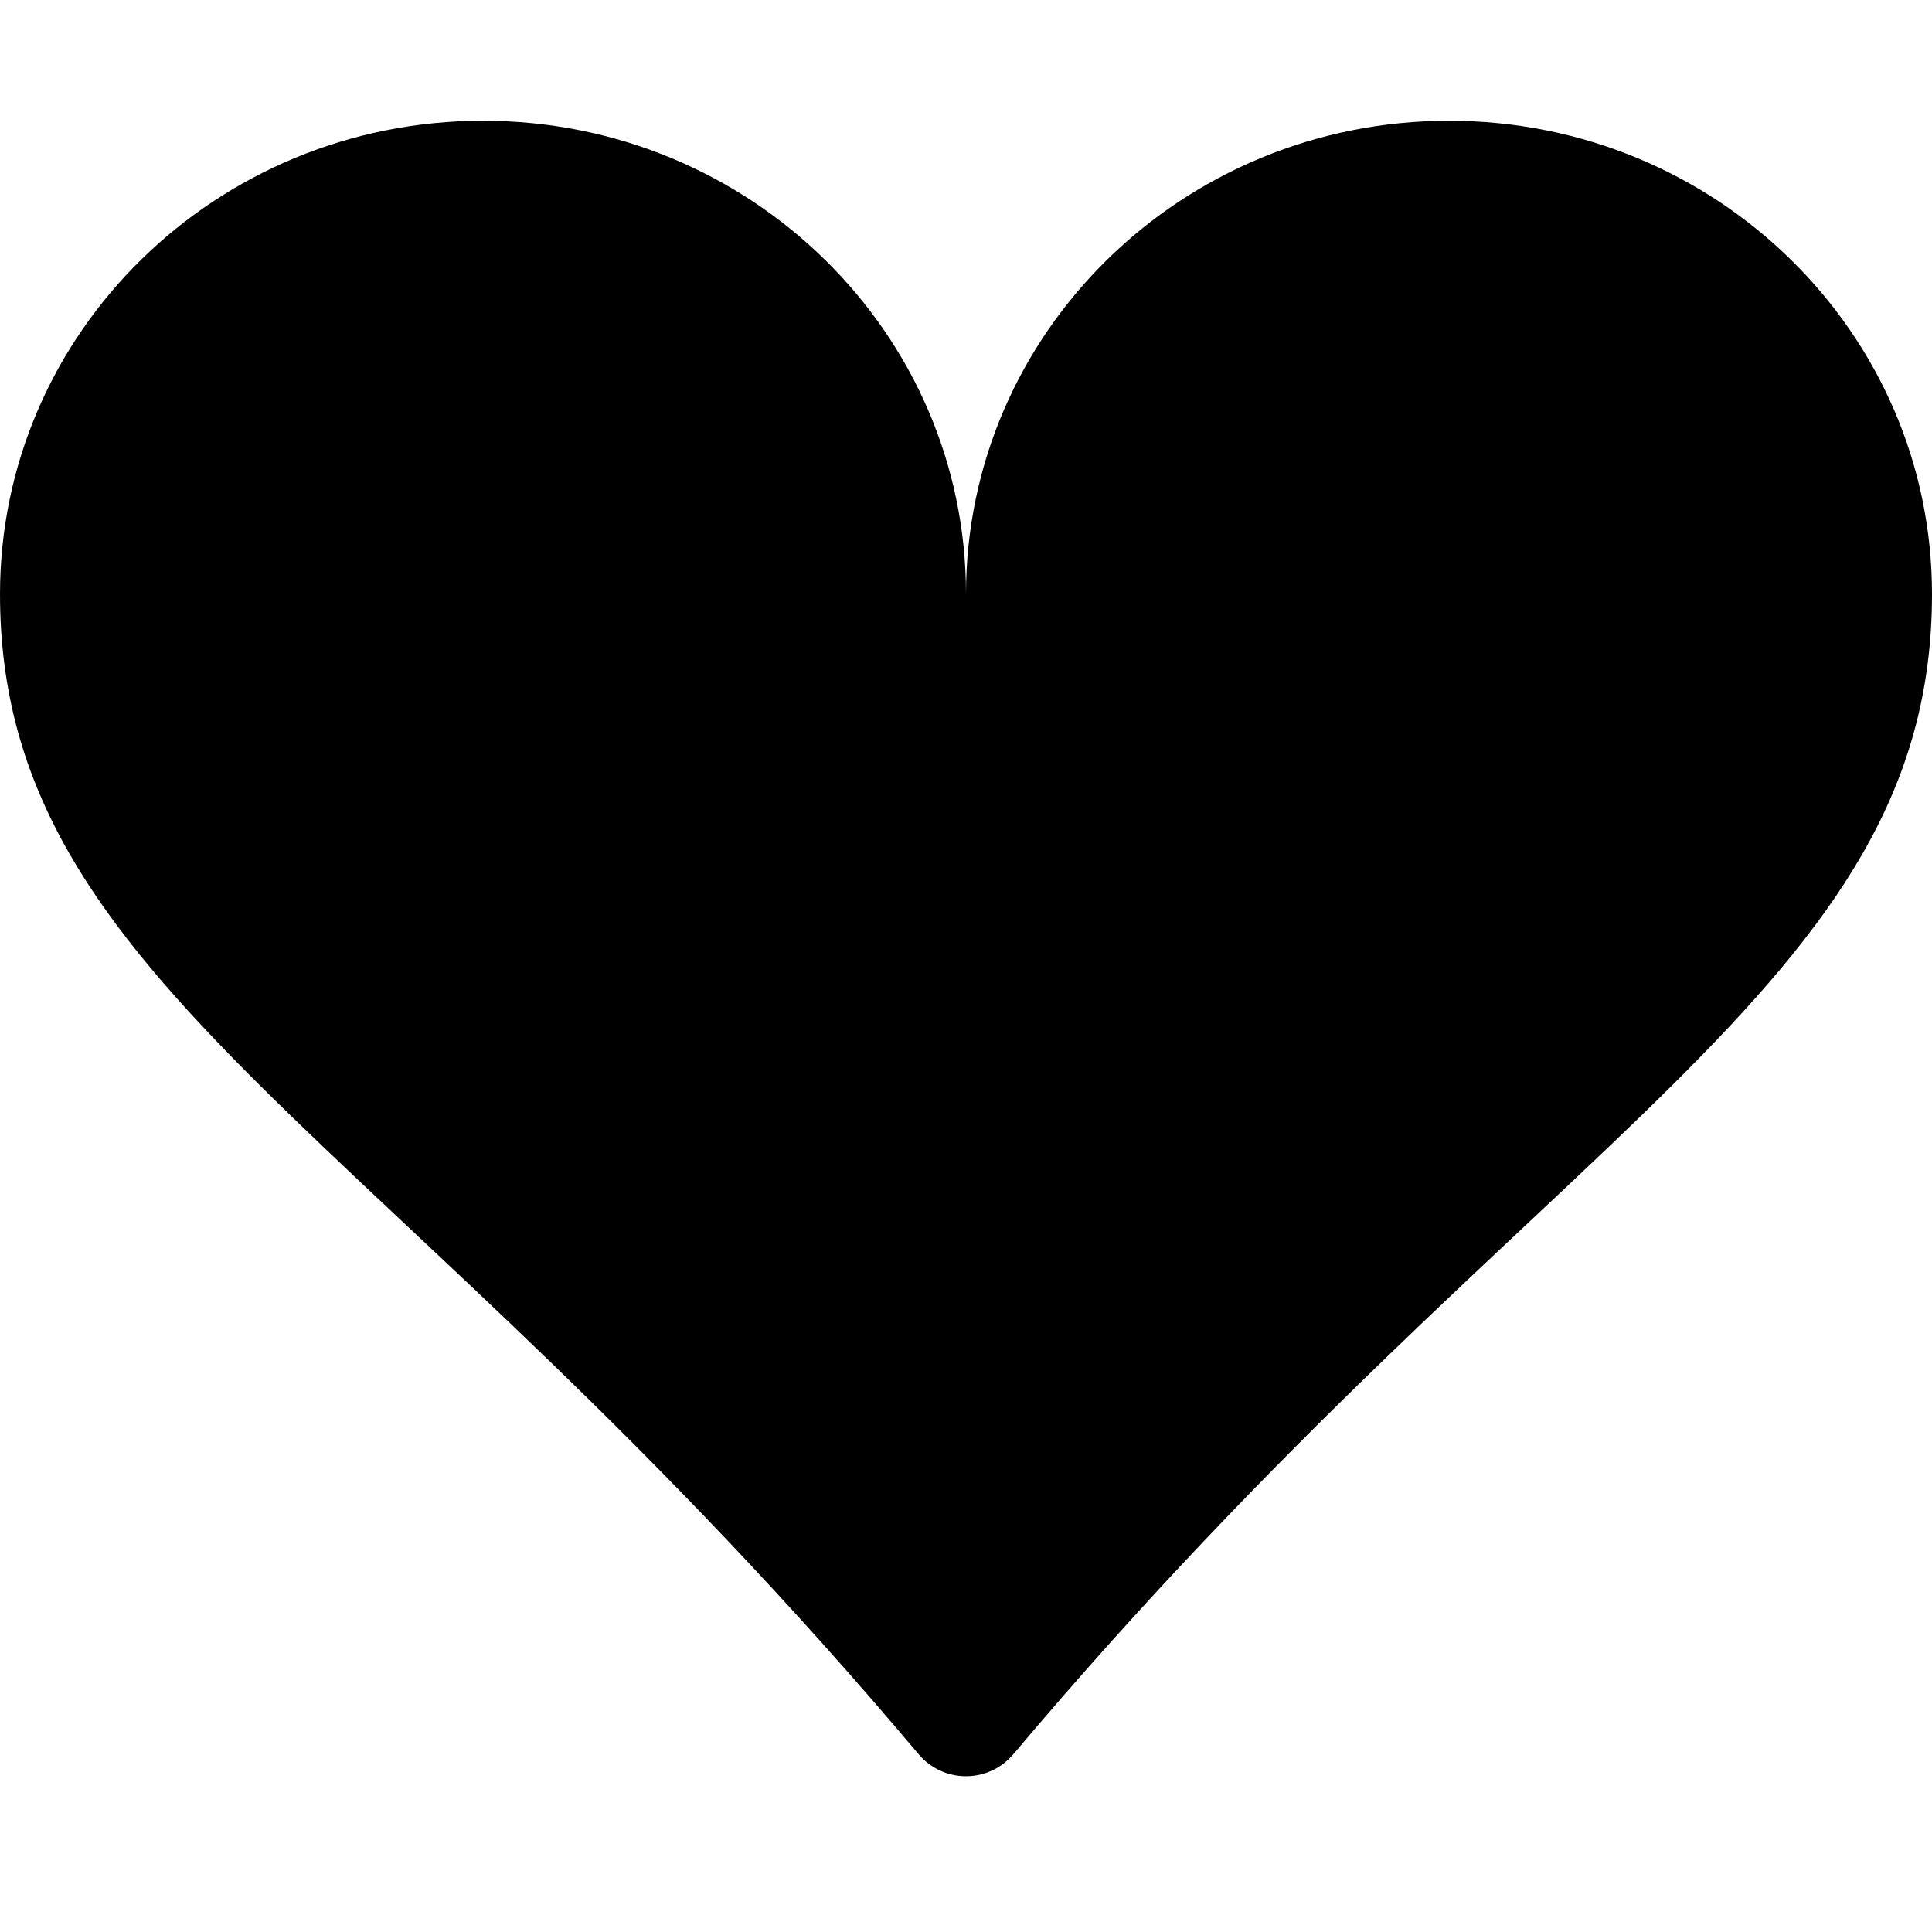
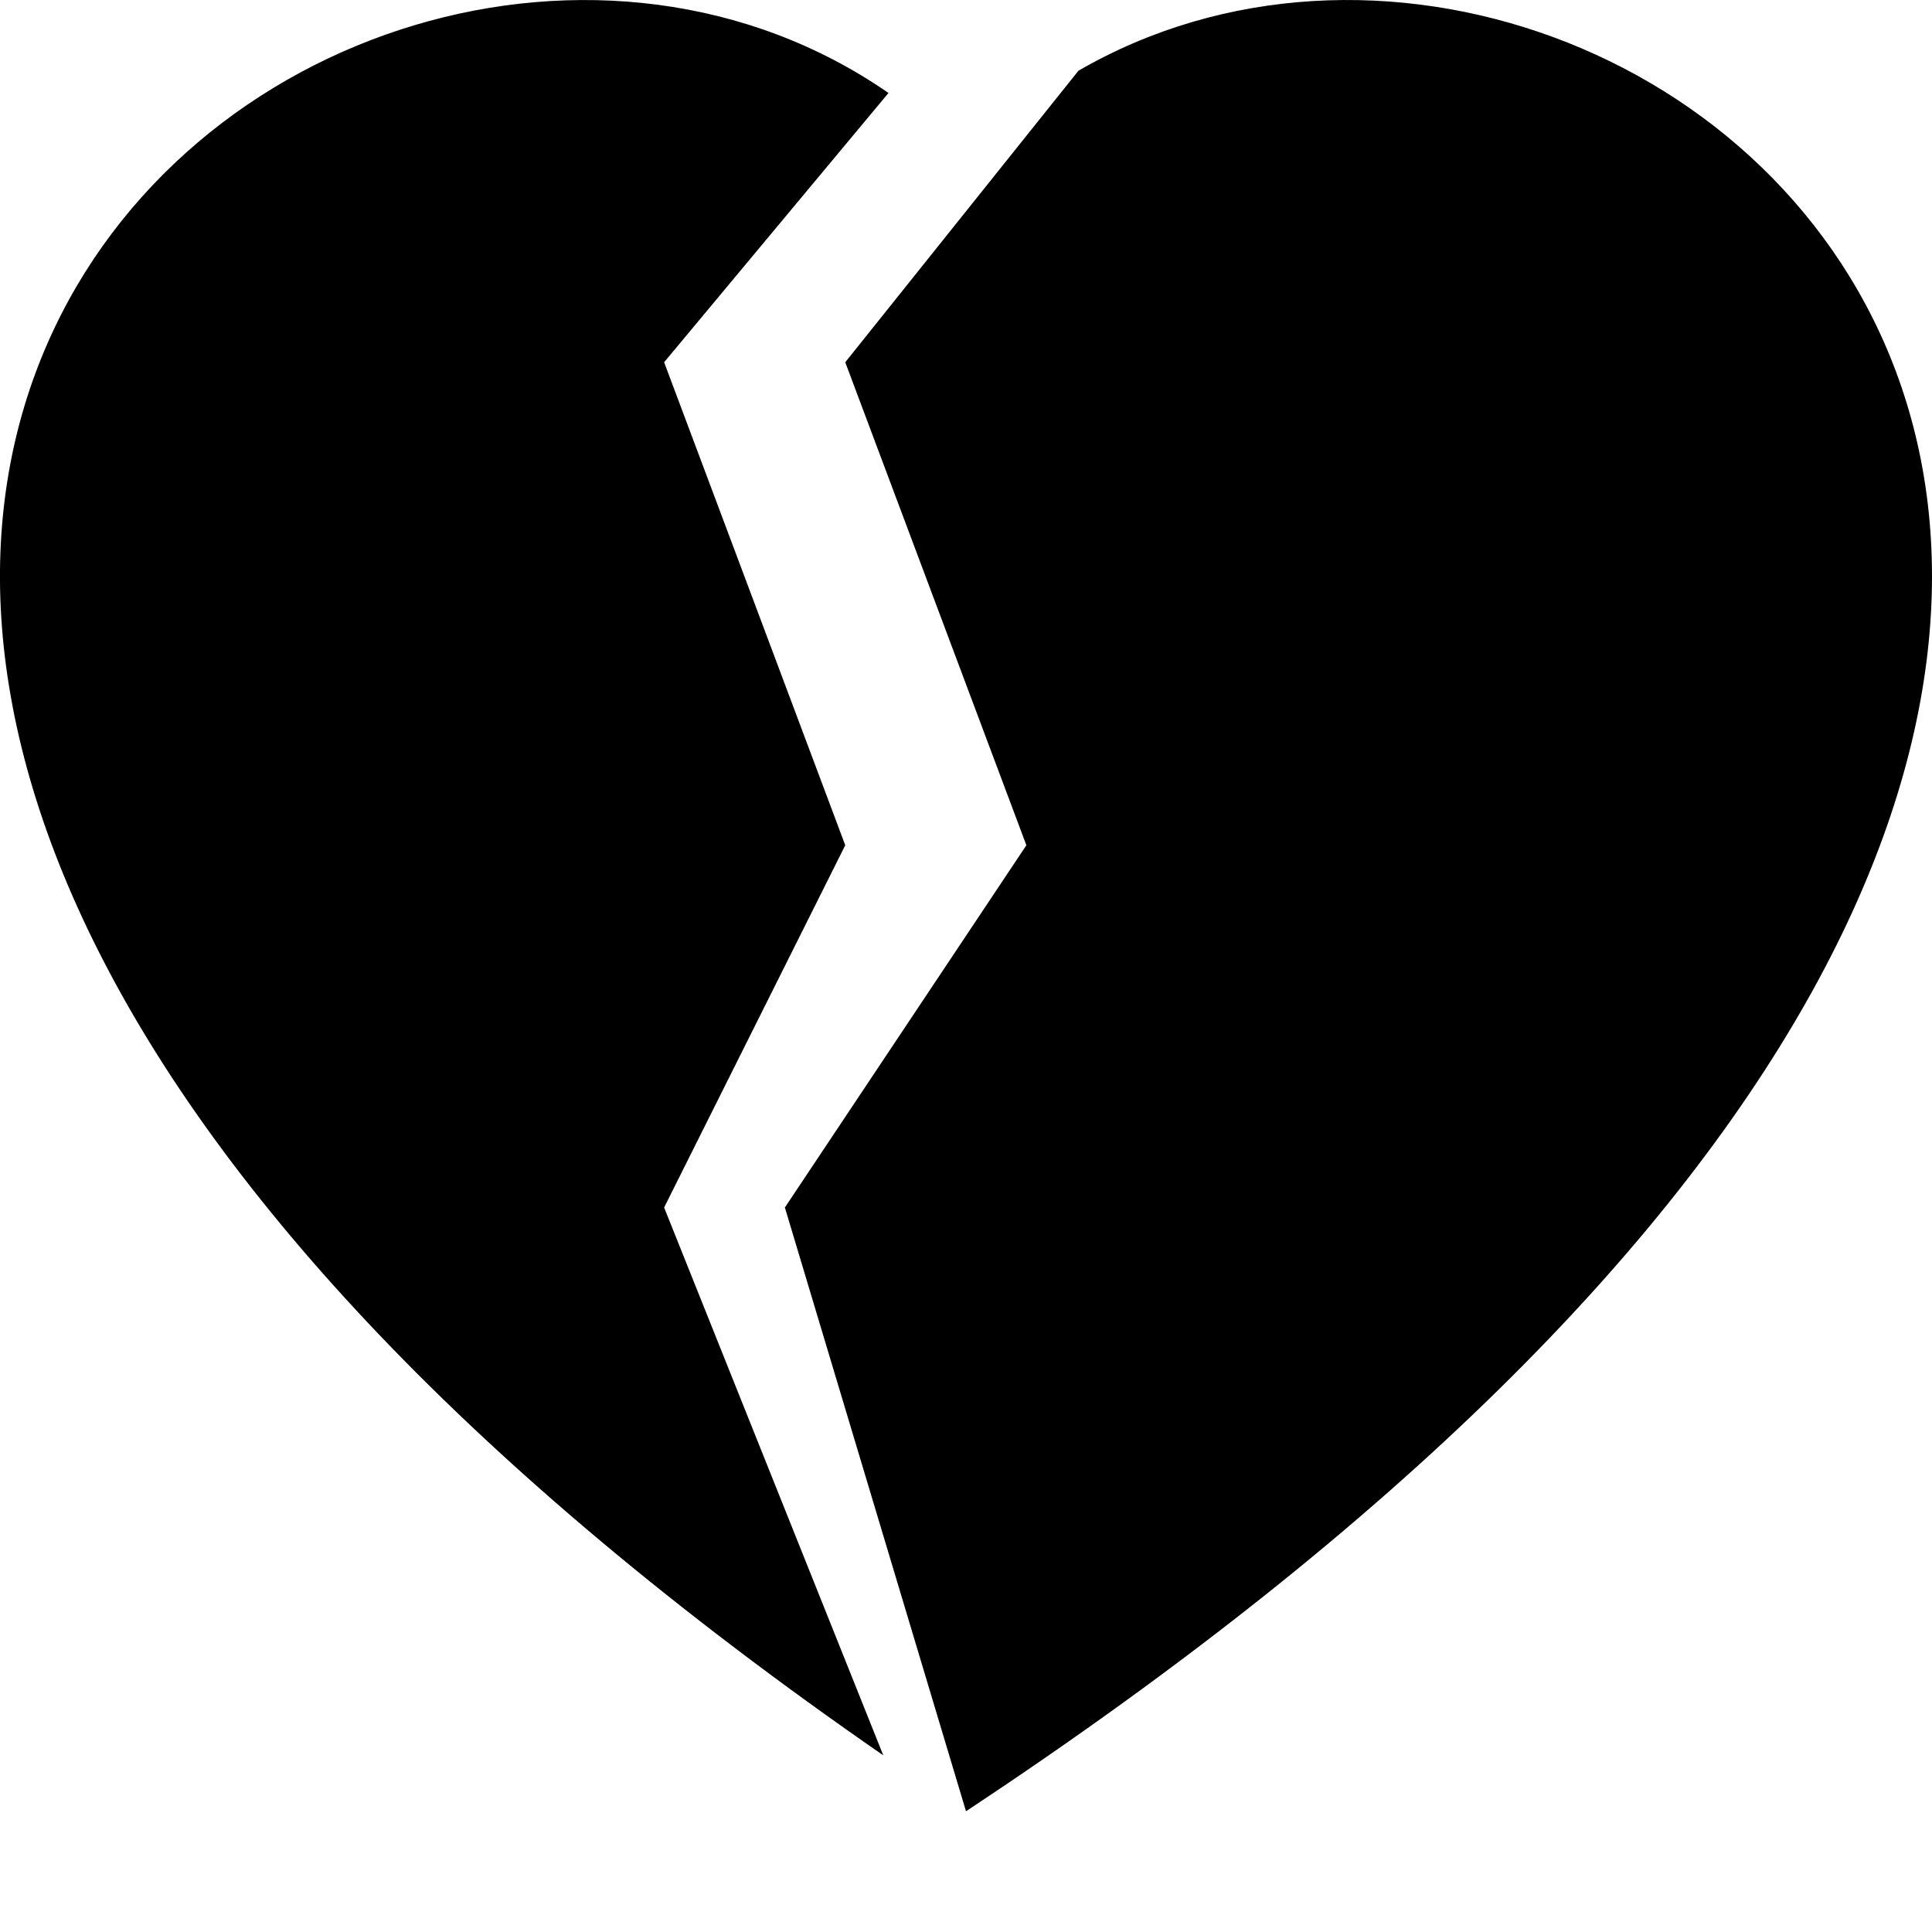
- <svg xmlns="http://www.w3.org/2000/svg" width="16" height="16" fill="currentColor" class="bi bi-suit-heart-fill" viewBox="0 0 16 16">
-   <path d="M4 1c2.21 0 4 1.755 4 3.92C8 2.755 9.79 1 12 1s4 1.755 4 3.92c0 3.263-3.234 4.414-7.608 9.608a.513.513 0 0 1-.784 0C3.234 9.334 0 8.183 0 4.92 0 2.755 1.79 1 4 1" />
+ <svg xmlns="http://www.w3.org/2000/svg" width="16" height="16" fill="currentColor" class="bi bi-heartbreak-fill" viewBox="0 0 16 16">
+   <path d="M8.931.586 7 3l1.5 4-2 3L8 15C22.534 5.396 13.757-2.21 8.931.586M7.358.77 5.5 3 7 7l-1.5 3 1.815 4.537C-6.533 4.96 2.685-2.467 7.358.77" />
</svg>
